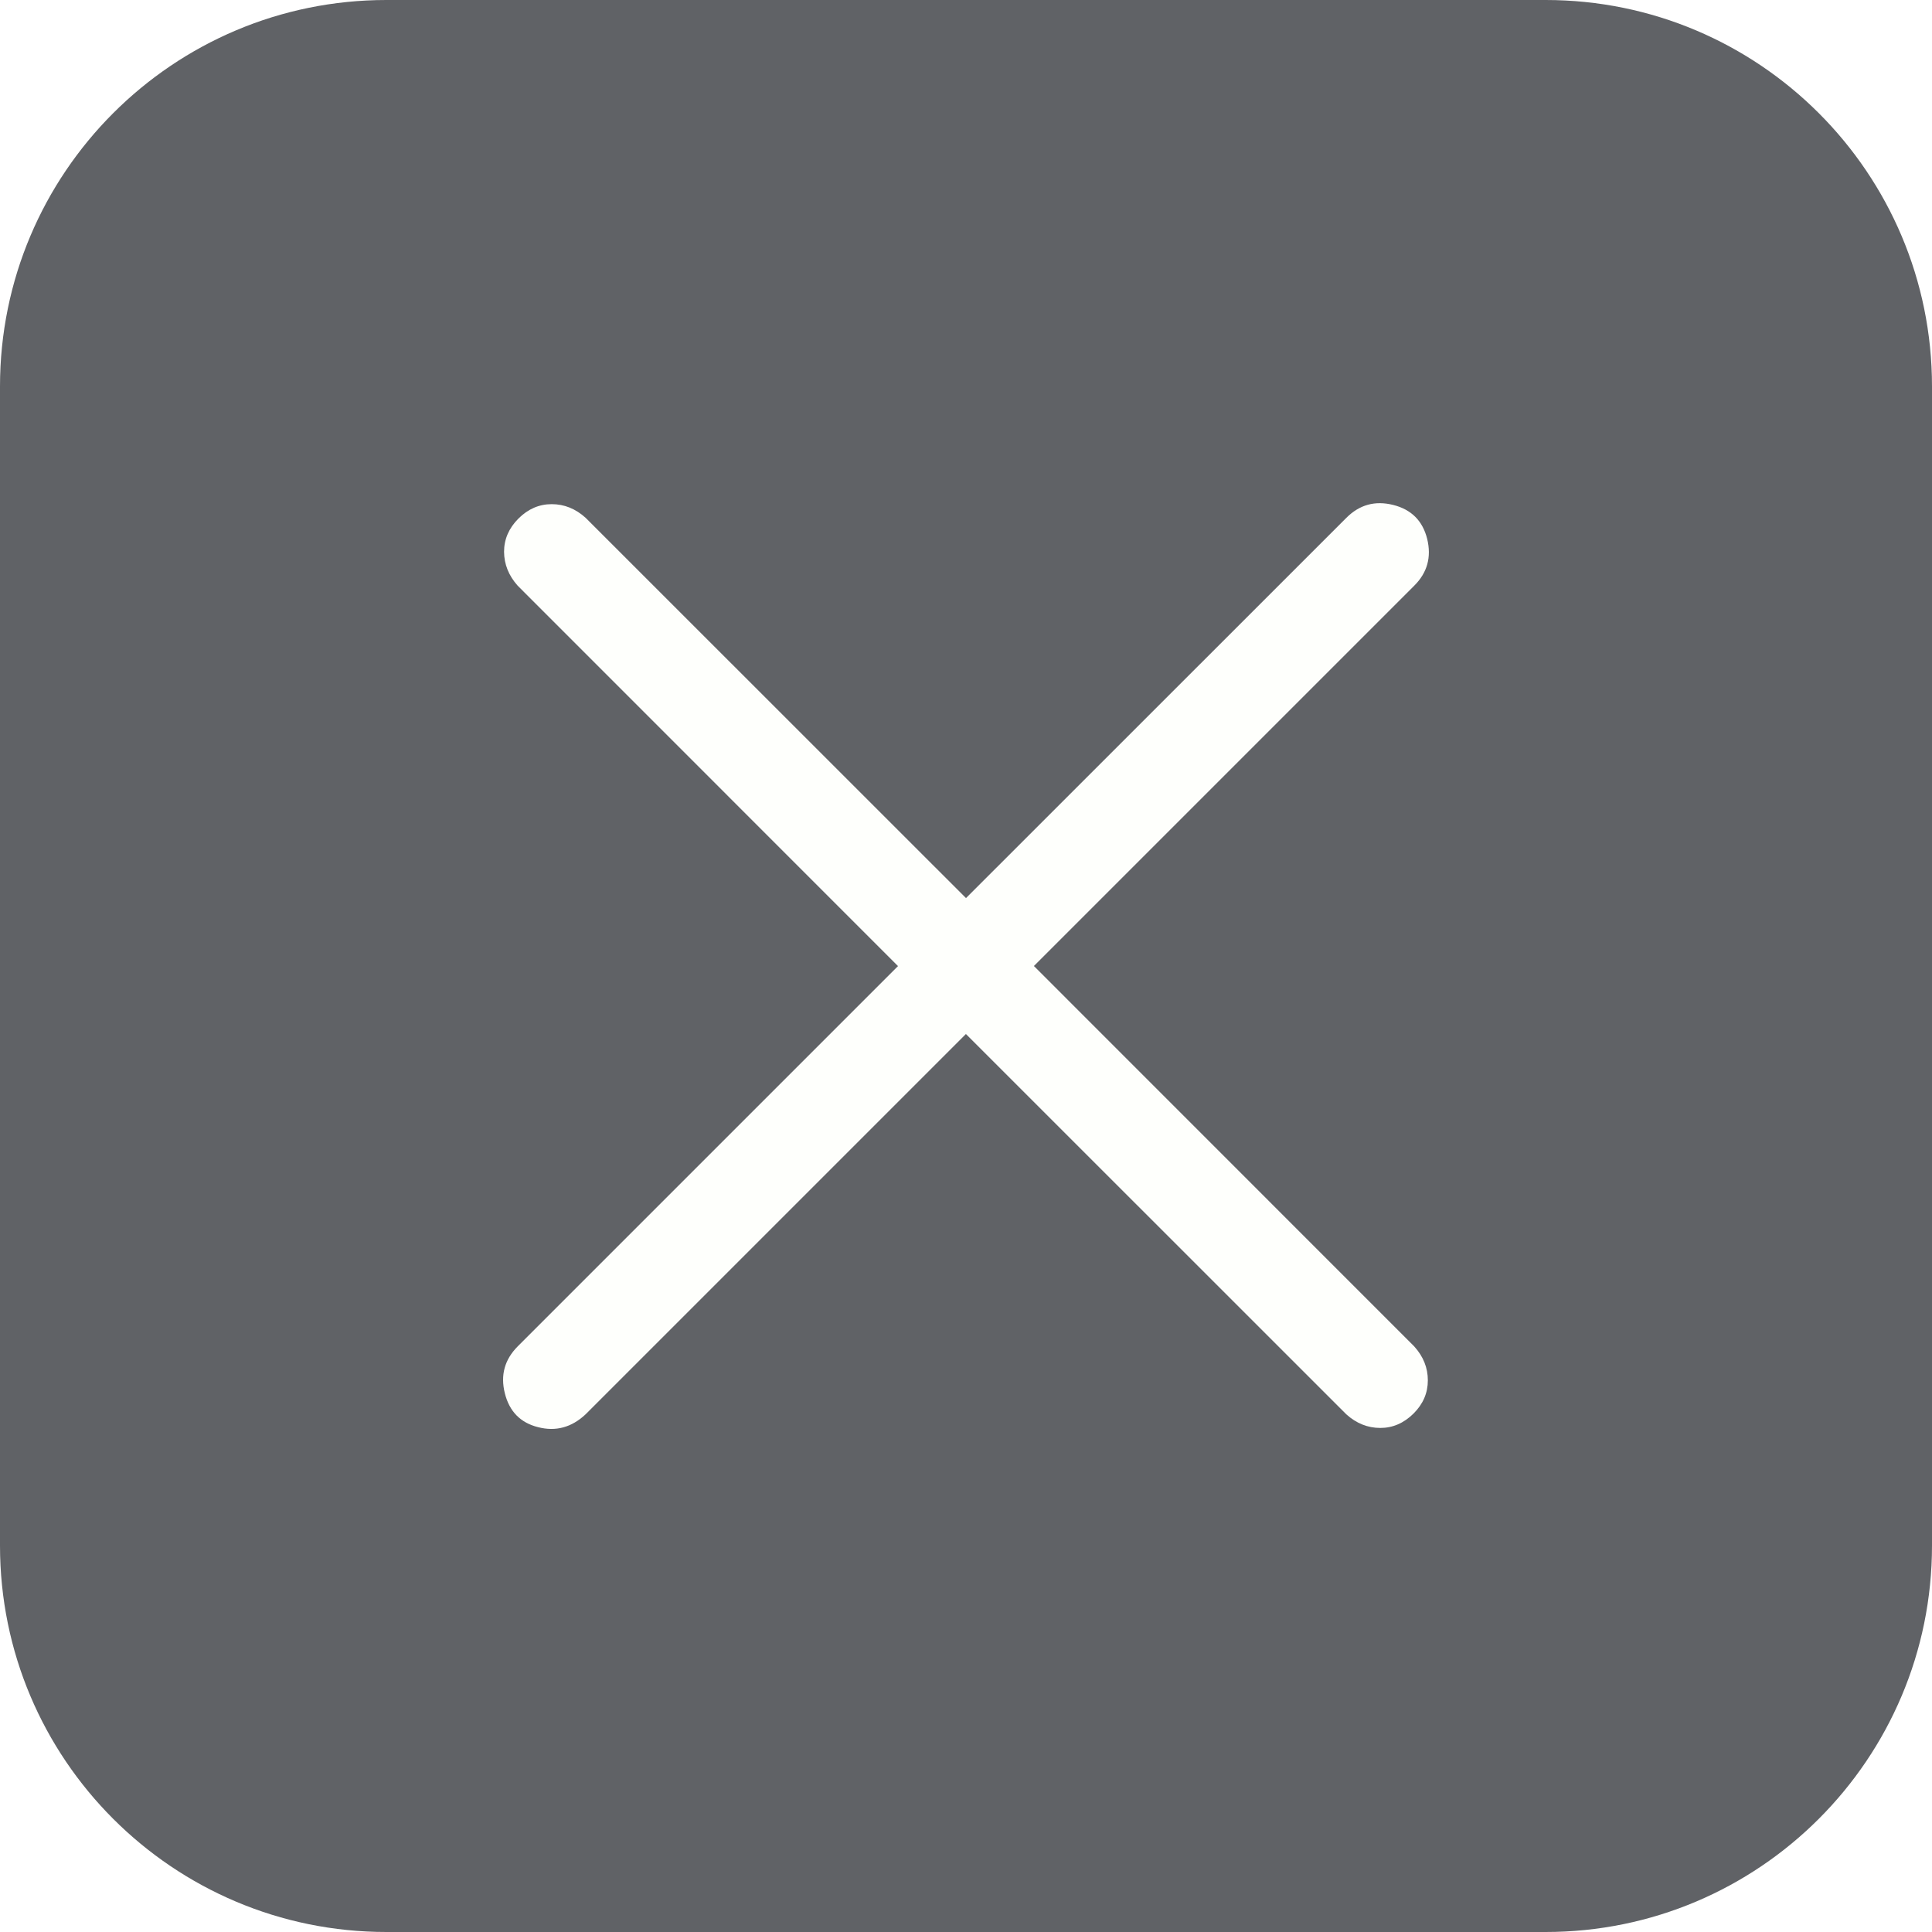
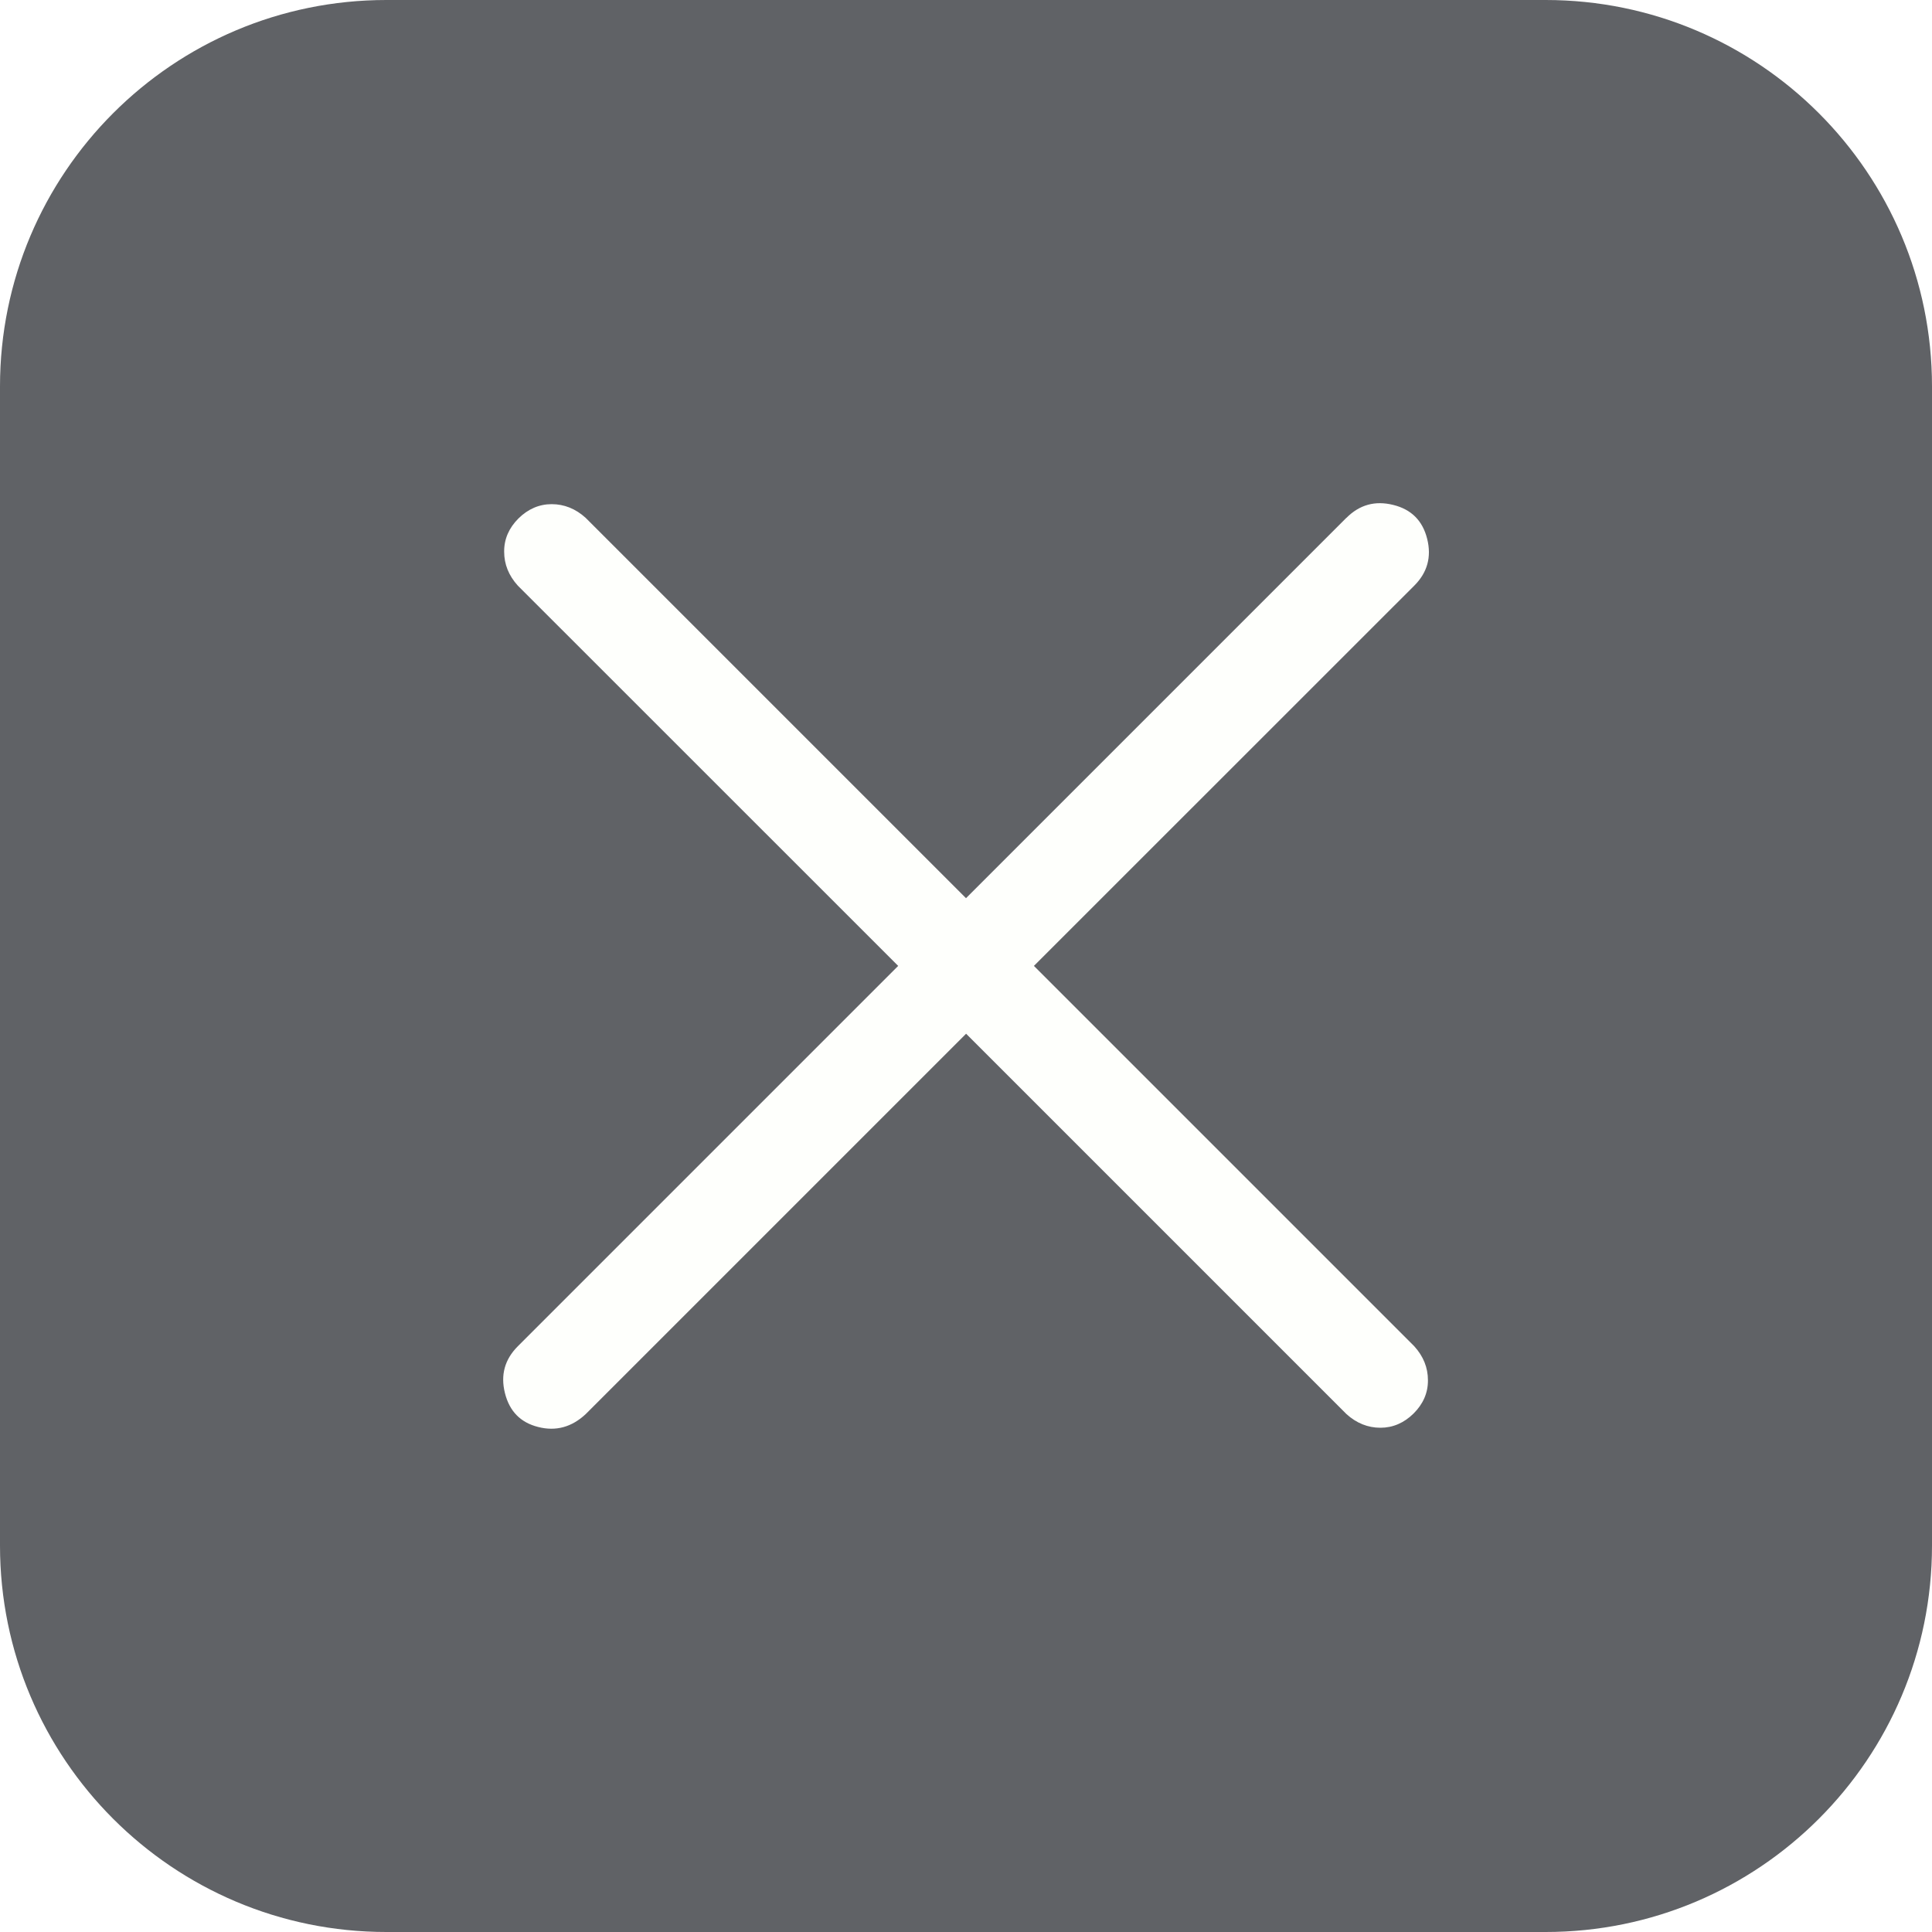
- <svg xmlns="http://www.w3.org/2000/svg" width="20" height="20" viewBox="0 0 20 20" fill="none">
-   <rect width="20" height="20" rx="4" fill="#606266" />
-   <path d="M13.938 5.36L10 9.297L6.062 5.36C5.958 5.266 5.841 5.219 5.711 5.219C5.581 5.219 5.466 5.269 5.367 5.368C5.268 5.467 5.218 5.582 5.218 5.712C5.219 5.842 5.266 5.959 5.359 6.063L9.296 10.001L5.359 13.938C5.224 14.074 5.179 14.235 5.226 14.423C5.273 14.611 5.387 14.728 5.57 14.774C5.753 14.821 5.917 14.777 6.062 14.641L9.999 10.704L13.937 14.641C14.041 14.735 14.159 14.782 14.289 14.782C14.418 14.782 14.533 14.732 14.633 14.633C14.732 14.534 14.781 14.42 14.781 14.289C14.781 14.159 14.734 14.042 14.64 13.938L10.703 10L14.64 6.063C14.776 5.928 14.82 5.766 14.774 5.578C14.727 5.391 14.61 5.274 14.422 5.227C14.234 5.18 14.073 5.225 13.938 5.36Z" fill="#FEFFFC" />
+ <svg xmlns="http://www.w3.org/2000/svg" fill="none" height="20" viewBox="0 0 20 20" width="20">
+   <rect fill="#606266" height="20" rx="4" width="20" />
+   <path d="m13.938 5.36-3.938 3.938-3.938-3.938c-.104-.094-.222-.141-.351-.141s-.245.05-.344.148c-.099.099-.149.214-.148.344 0.0.13.047.247.141.351l3.938 3.937-3.938 3.938c-.135.135-.18.297-.133.484.047.188.161.305.344.351.183.047.347.002.492-.133l3.938-3.938 3.938 3.938c.104.094.222.141.351.141s.245-.05.344-.148c.099-.099.149-.214.148-.344-0-.13-.047-.247-.141-.351l-3.938-3.938 3.938-3.937c.135-.135.18-.297.133-.484-.047-.188-.164-.305-.351-.351-.188-.047-.349-.002-.484.133z" fill="#fefffc" />
</svg>
